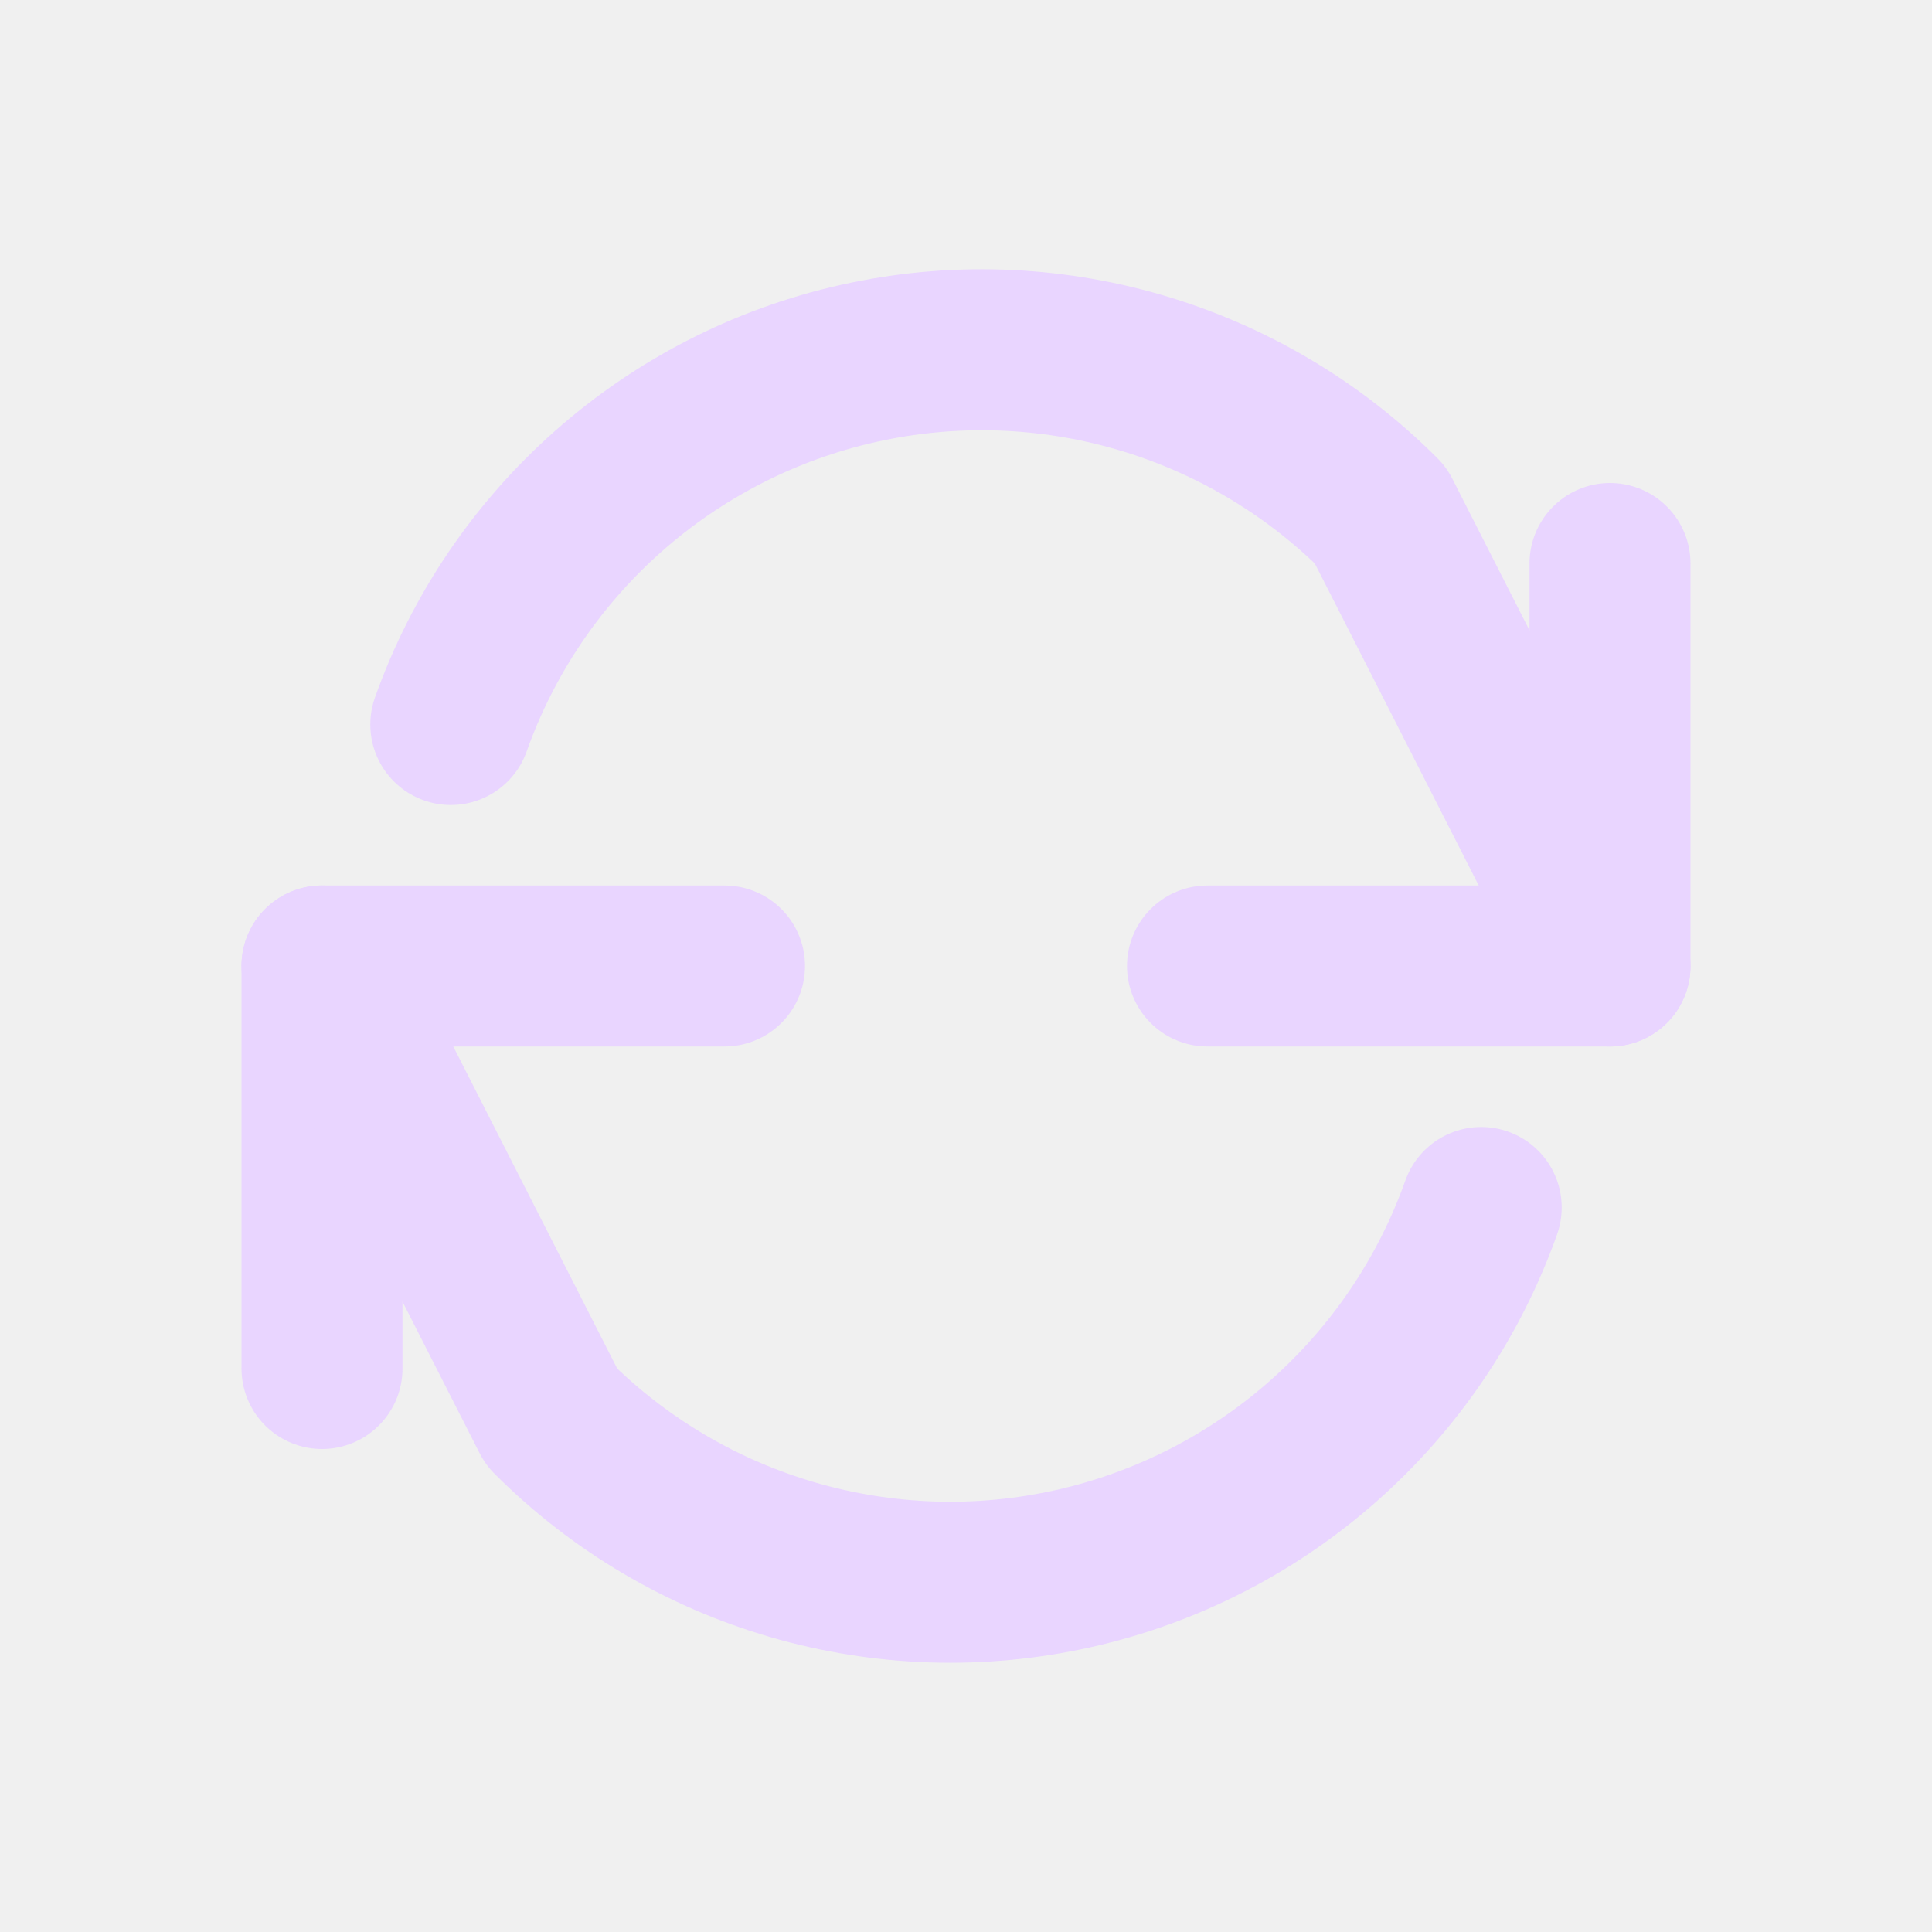
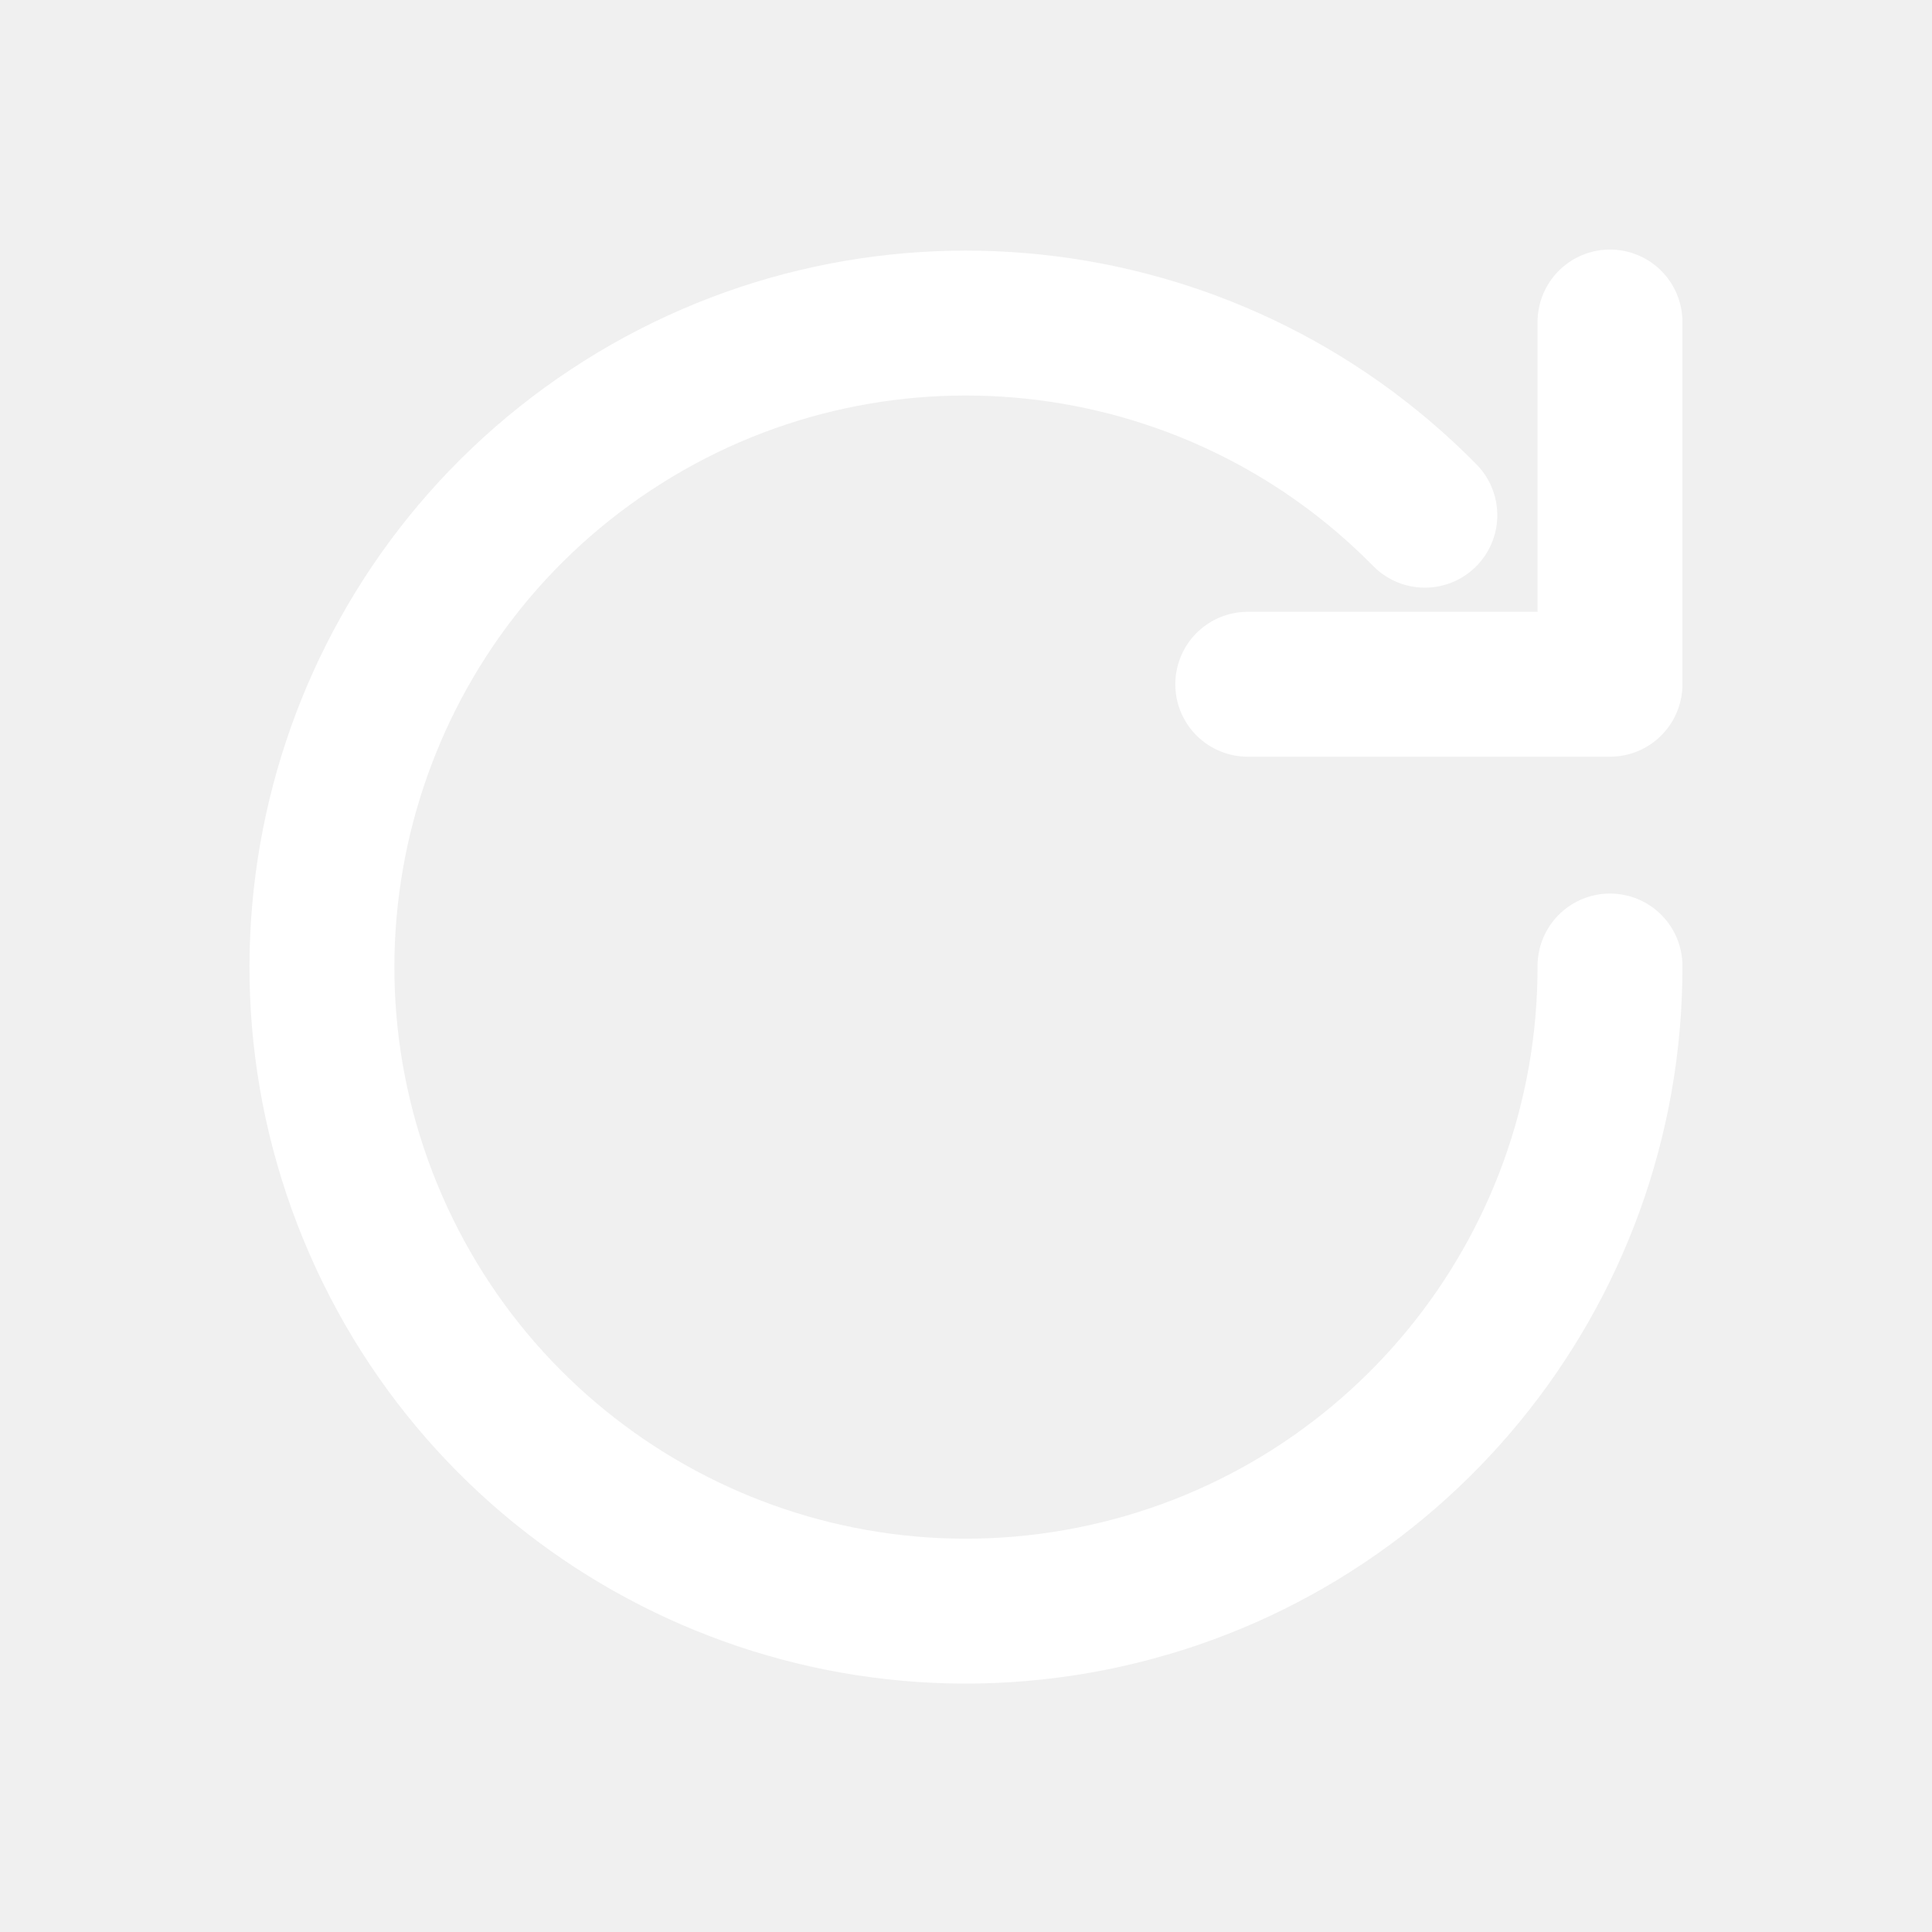
- <svg xmlns="http://www.w3.org/2000/svg" viewBox="0 0 24 24" fill="none" stroke="#e9d5ff" stroke-width="2" stroke-linecap="round" stroke-linejoin="round">
-   <path d="M20 7v5h-5" />
-   <path d="M4 17v-5h5" />
-   <path d="M5.6 9a7 7 0 0 1 11.55-2.6L20 12M4 12l2.85 5.6A7 7 0 0 0 18.4 15" />
+ <svg xmlns="http://www.w3.org/2000/svg" width="24" height="24" viewBox="0 0 24 24" fill="none" stroke="#ffffff" stroke-width="1.8" stroke-linecap="round" stroke-linejoin="round">
+   <path d="M20 12a8 8 0 1 1-2.3-5.6" />
+   <path d="M20 4v4.5h-4.5" />
</svg>
